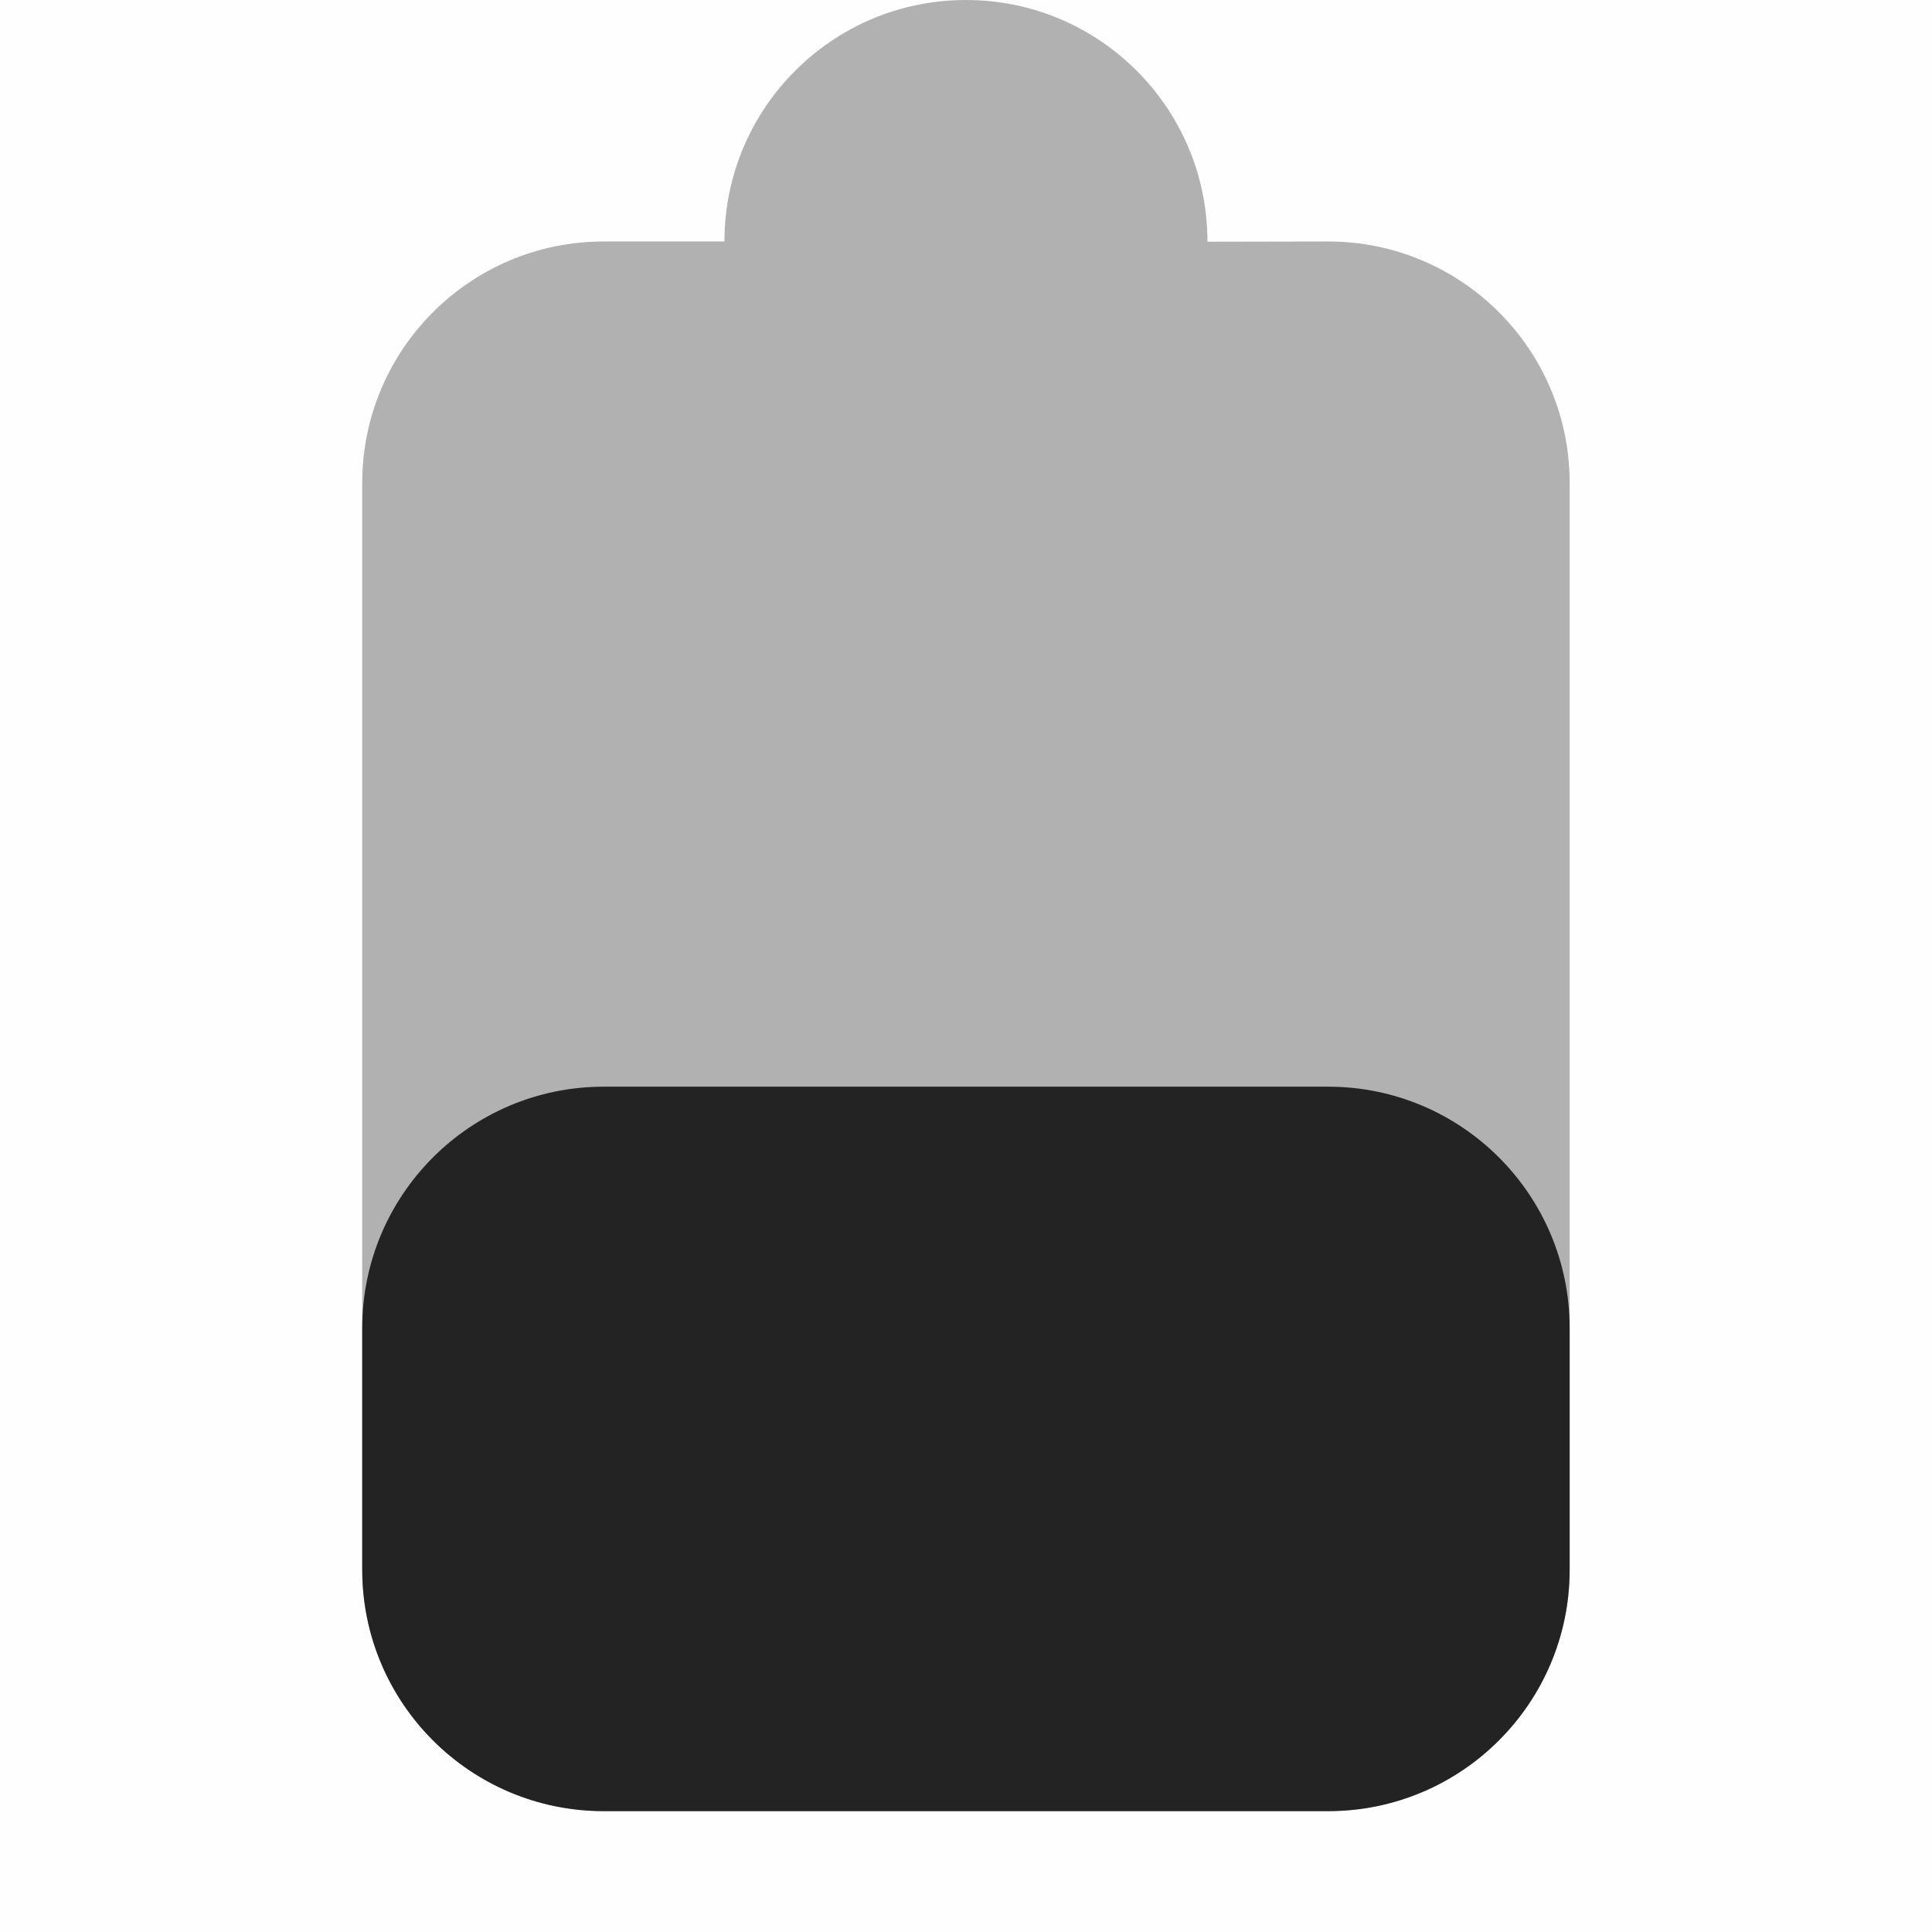
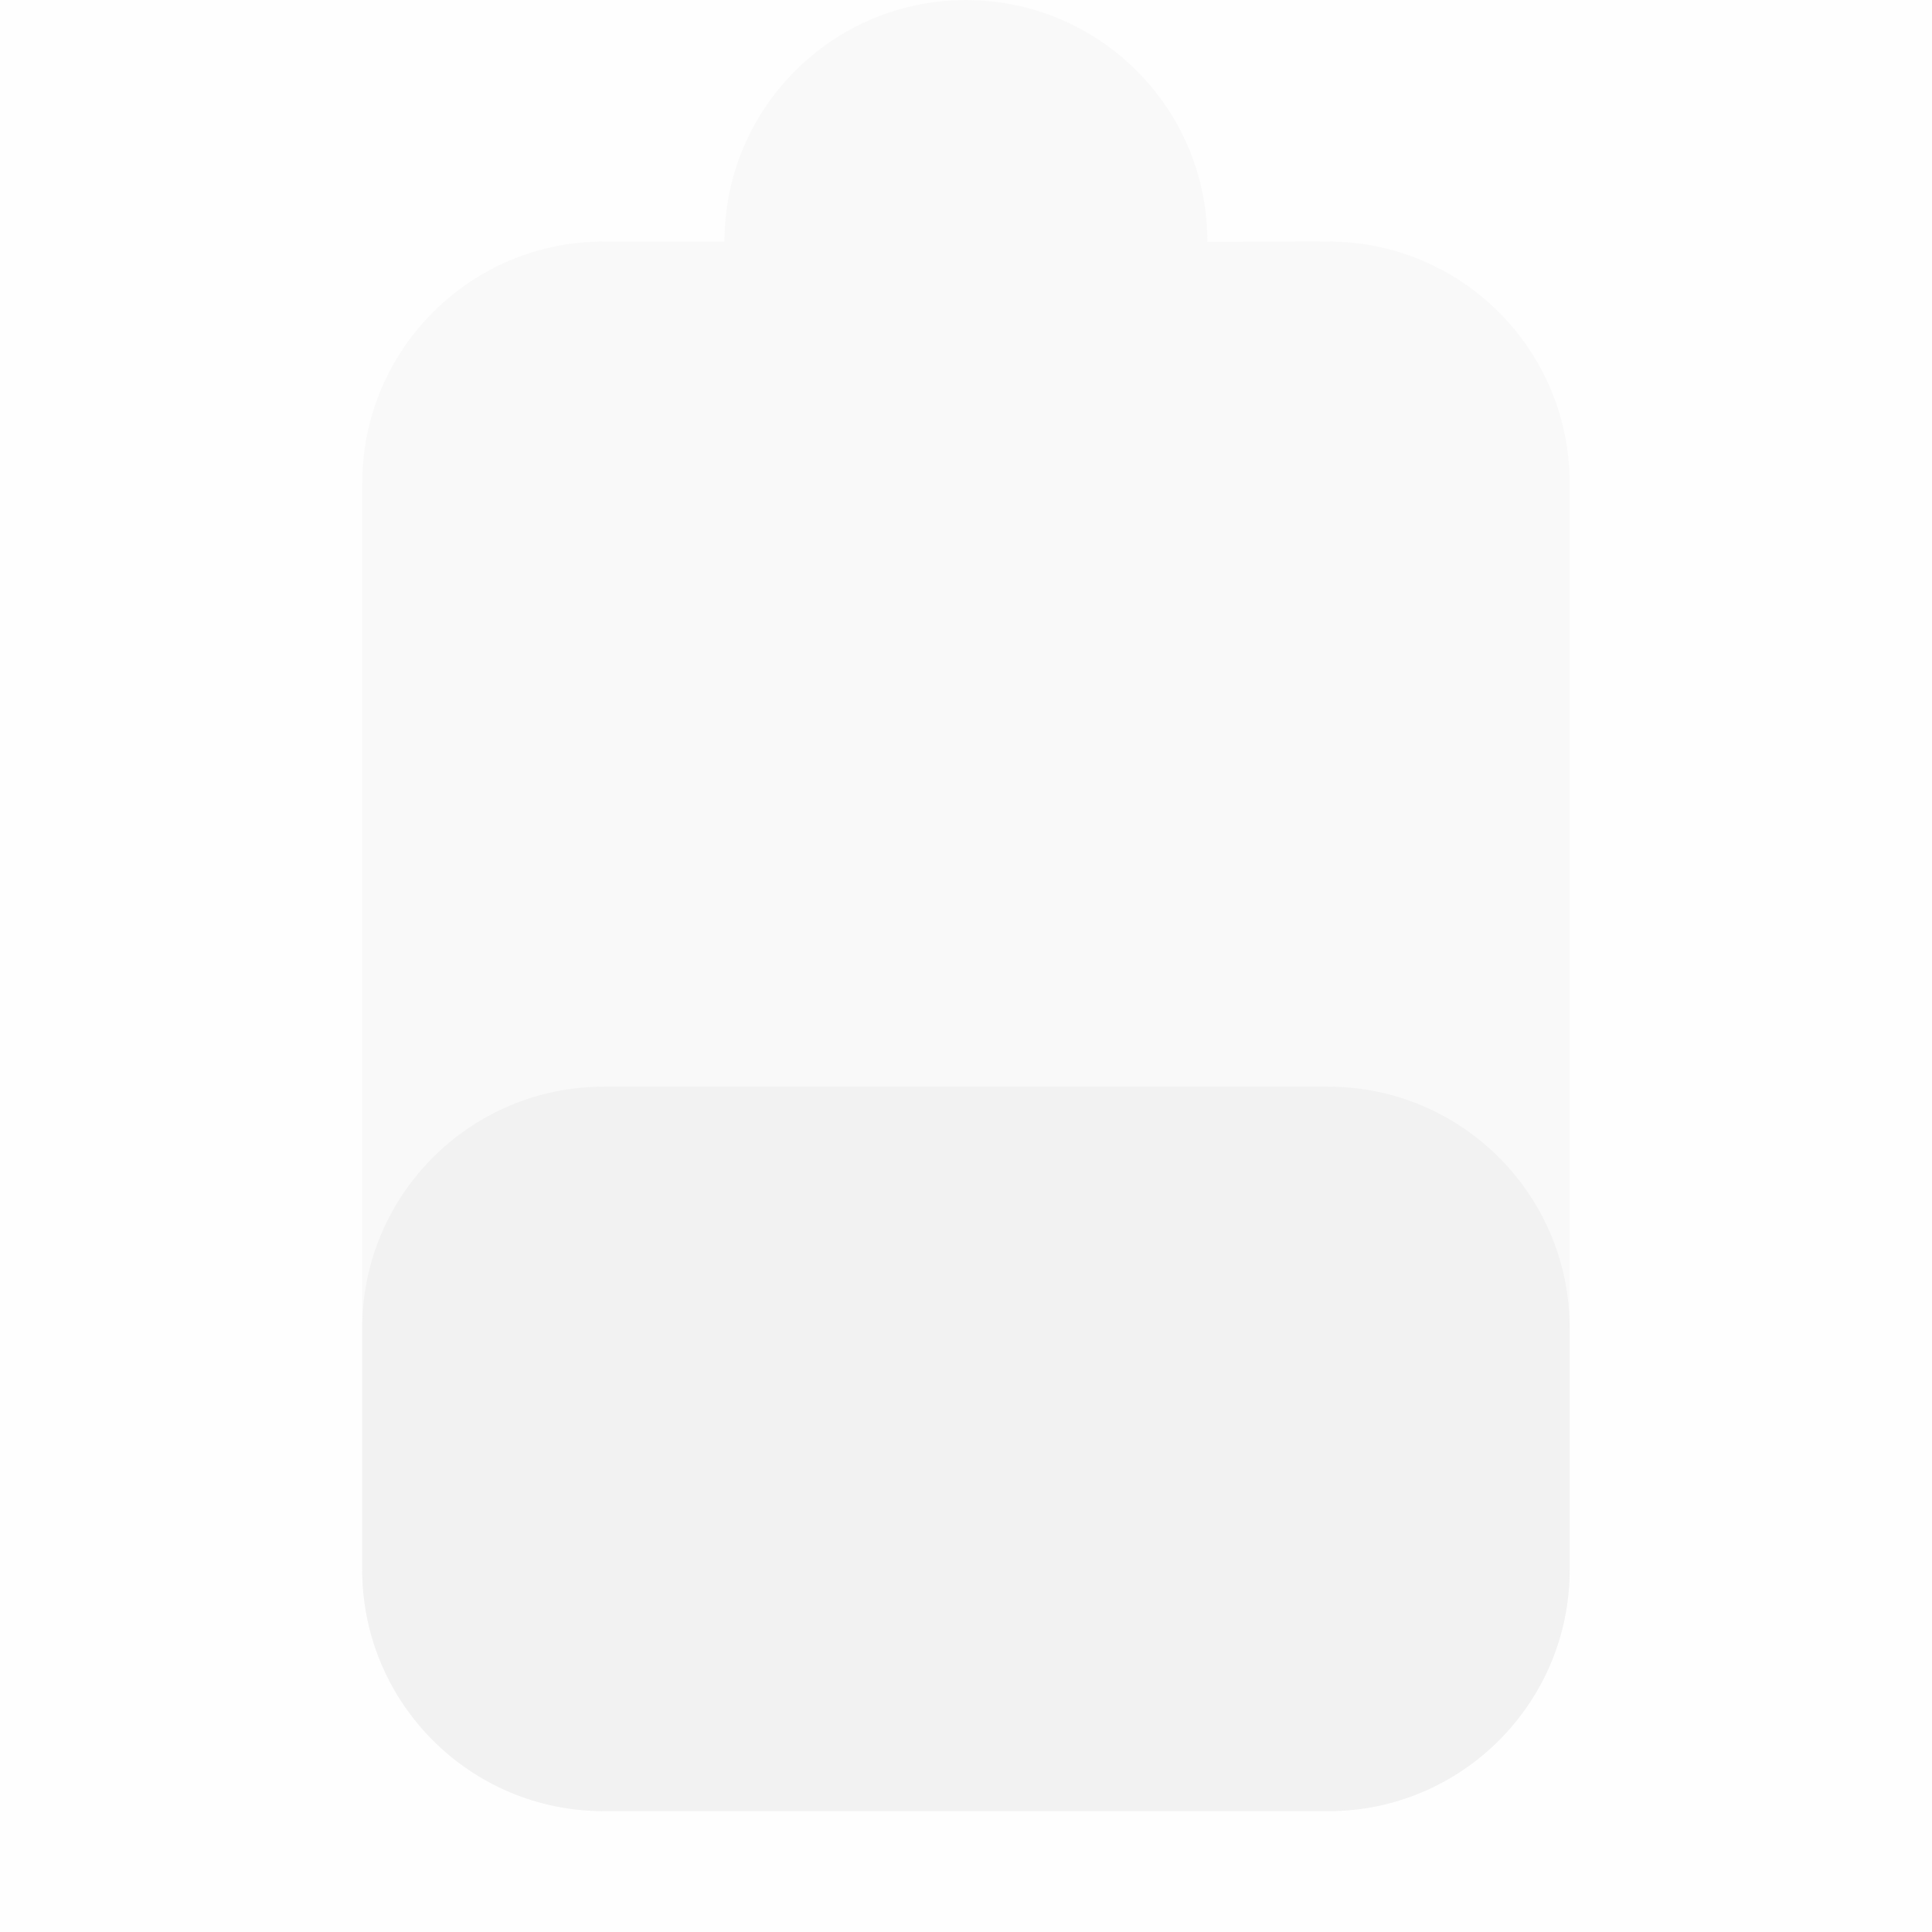
<svg xmlns="http://www.w3.org/2000/svg" viewBox="0 0 16 16.001">
  <g transform="translate(-265 391)">
    <path color="#ddd" d="M281-391v16h-16v-16z" fill="gray" fill-opacity=".01" />
-     <path d="M273-391a2 2 0 0 0-2 2h-1a2 2 0 0 0-2 2v9a2 2 0 0 0 2 2h6a2 2 0 0 0 2-2v-9a2 2 0 0 0-2-2l-1 .002V-389a2 2 0 0 0-2-2z" fill="#232323" opacity=".35" />
-     <rect fill="#232323" height="6" ry="2" width="10" x="268" y="-382" />
+     <path d="M273-391a2 2 0 0 0-2 2h-1a2 2 0 0 0-2 2v9a2 2 0 0 0 2 2h6a2 2 0 0 0 2-2v-9a2 2 0 0 0-2-2l-1 .002V-389a2 2 0 0 0-2-2z" fill="#f2f2f2" opacity=".35" />
+     <rect fill="#f2f2f2" height="6" ry="2" width="10" x="268" y="-382" />
  </g>
</svg>
